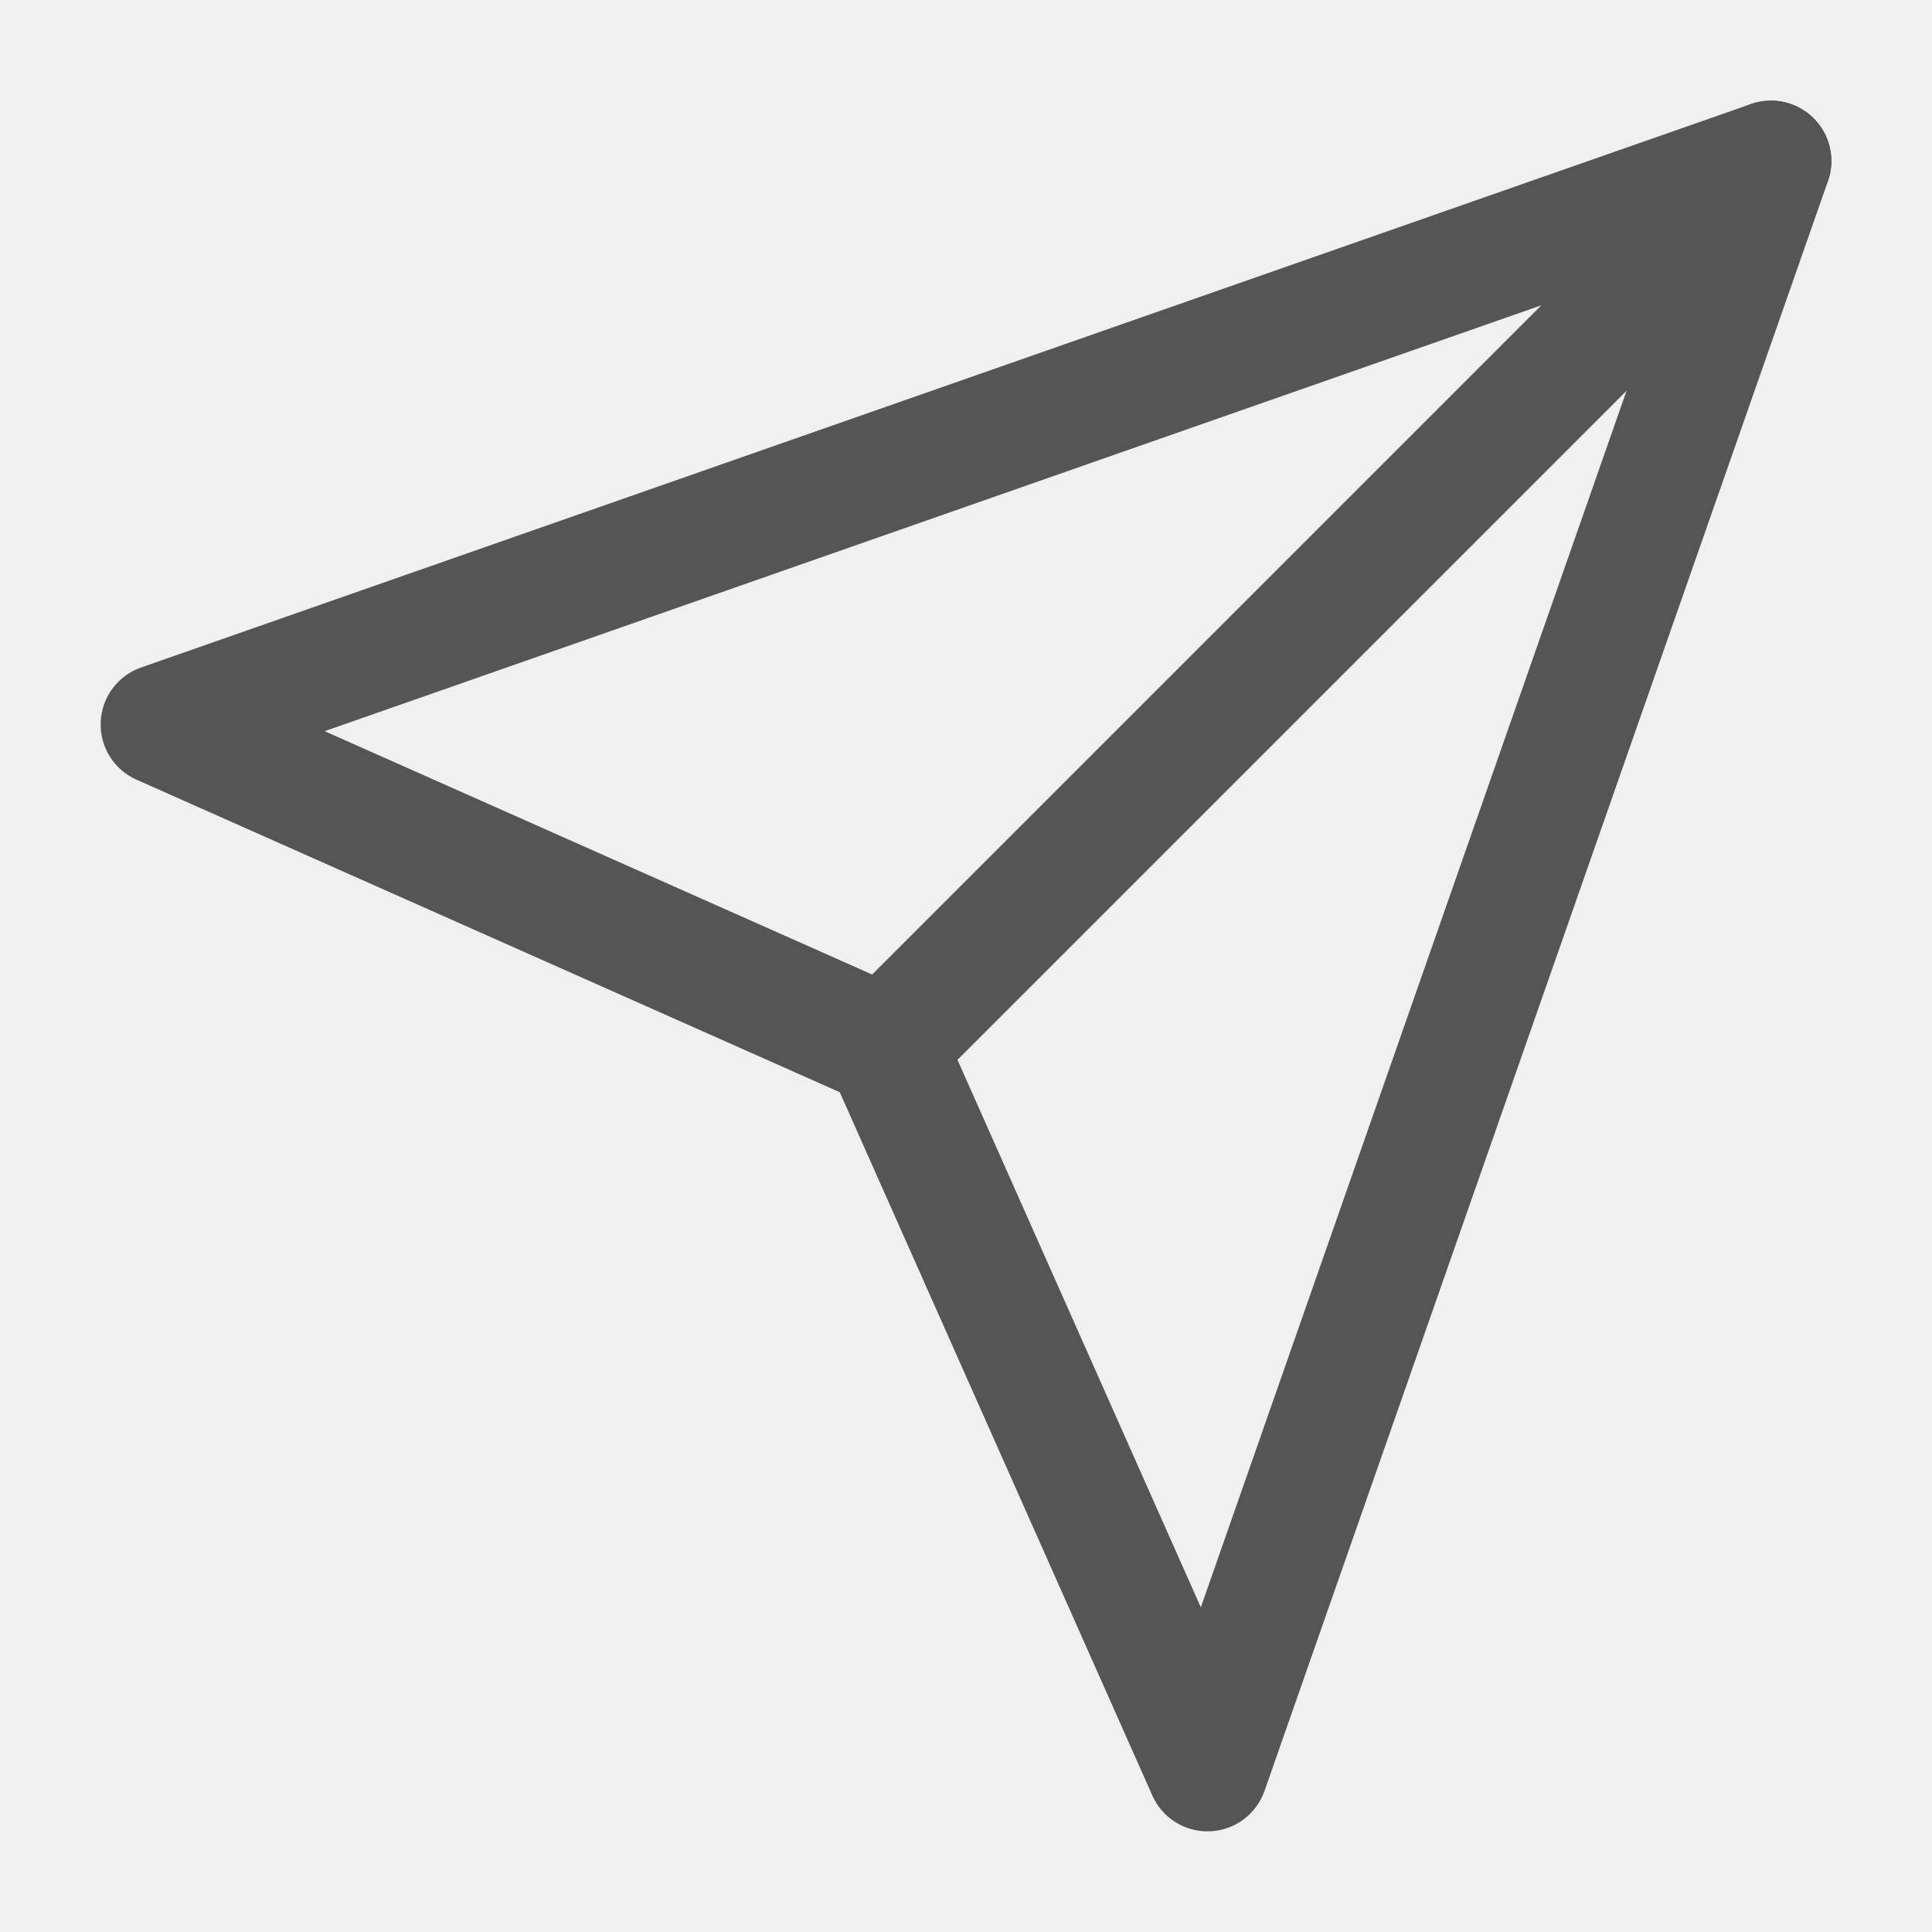
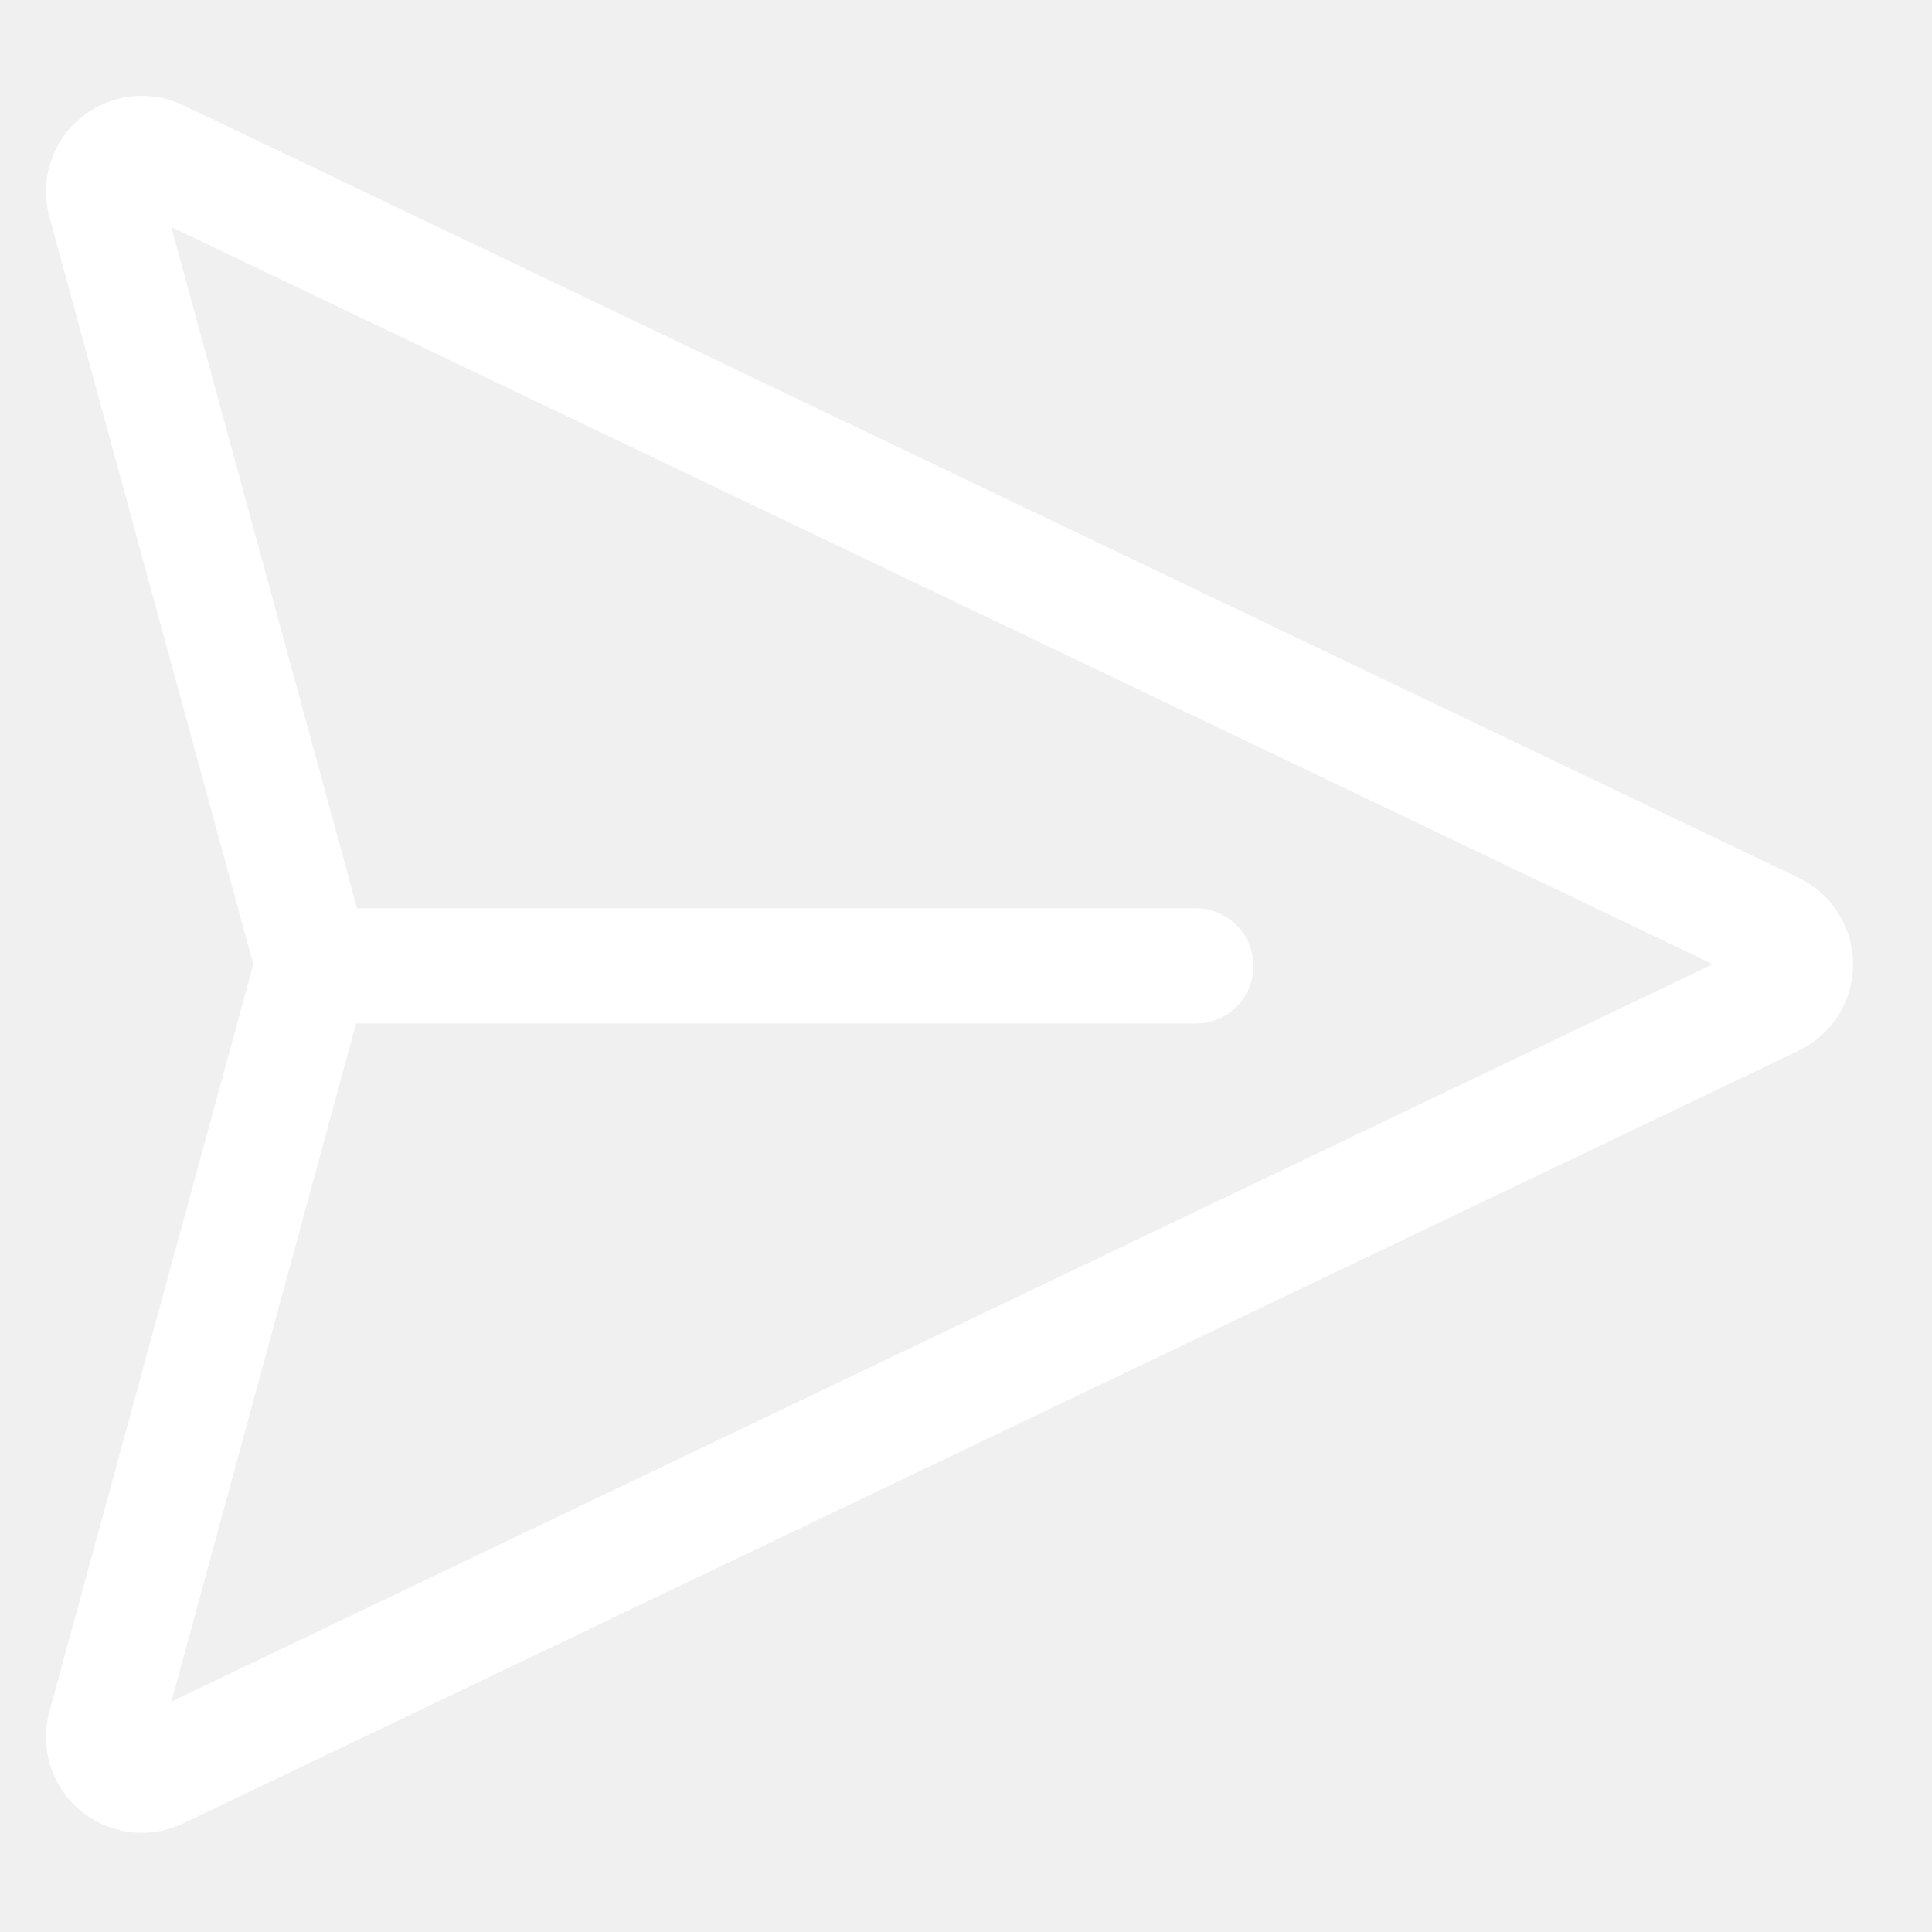
- <svg xmlns="http://www.w3.org/2000/svg" width="24" height="24" viewBox="0 0 24 24" fill="none">
-   <path fill-rule="evenodd" clip-rule="evenodd" d="M22.53 1.47C22.823 1.763 22.823 2.237 22.53 2.53L11.53 13.53C11.237 13.823 10.763 13.823 10.47 13.53C10.177 13.237 10.177 12.763 10.47 12.47L21.47 1.47C21.763 1.177 22.237 1.177 22.53 1.47Z" fill="#555555" />
-   <path fill-rule="evenodd" clip-rule="evenodd" d="M22.53 1.47C22.734 1.673 22.803 1.976 22.708 2.248L15.708 22.248C15.606 22.538 15.338 22.737 15.031 22.749C14.723 22.762 14.44 22.586 14.315 22.305L10.432 13.568L1.695 9.685C1.414 9.56 1.238 9.277 1.251 8.969C1.263 8.662 1.462 8.394 1.752 8.292L21.752 1.292C22.024 1.197 22.327 1.266 22.53 1.47ZM4.033 9.083L11.305 12.315C11.474 12.39 11.61 12.526 11.685 12.695L14.917 19.967L20.777 3.222L4.033 9.083Z" fill="#555555" />
+ <svg xmlns="http://www.w3.org/2000/svg" width="18" height="18" viewBox="0 0 18 18" fill="none">
+   <path d="M1.707 0.98L16.757 8.178C16.909 8.251 17.037 8.365 17.127 8.508C17.217 8.65 17.264 8.815 17.264 8.984C17.264 9.152 17.217 9.317 17.127 9.46C17.037 9.602 16.909 9.716 16.757 9.789L1.707 16.988C1.553 17.062 1.38 17.09 1.21 17.069C1.041 17.047 0.88 16.978 0.749 16.868C0.618 16.758 0.52 16.613 0.469 16.45C0.418 16.287 0.415 16.112 0.46 15.947L2.36 8.984L0.46 2.02C0.415 1.855 0.419 1.68 0.47 1.517C0.521 1.354 0.619 1.209 0.75 1.1C0.881 0.991 1.041 0.921 1.211 0.9C1.381 0.879 1.553 0.907 1.707 0.981V0.98ZM1.596 2.116L3.327 8.463H11.143C11.272 8.463 11.398 8.511 11.495 8.596C11.593 8.681 11.656 8.799 11.673 8.928L11.678 8.999C11.679 9.129 11.632 9.254 11.547 9.352C11.462 9.449 11.344 9.513 11.216 9.531L11.143 9.536L3.318 9.535L1.597 15.853L15.958 8.983L1.596 2.115V2.116Z" fill="white" />
</svg>
